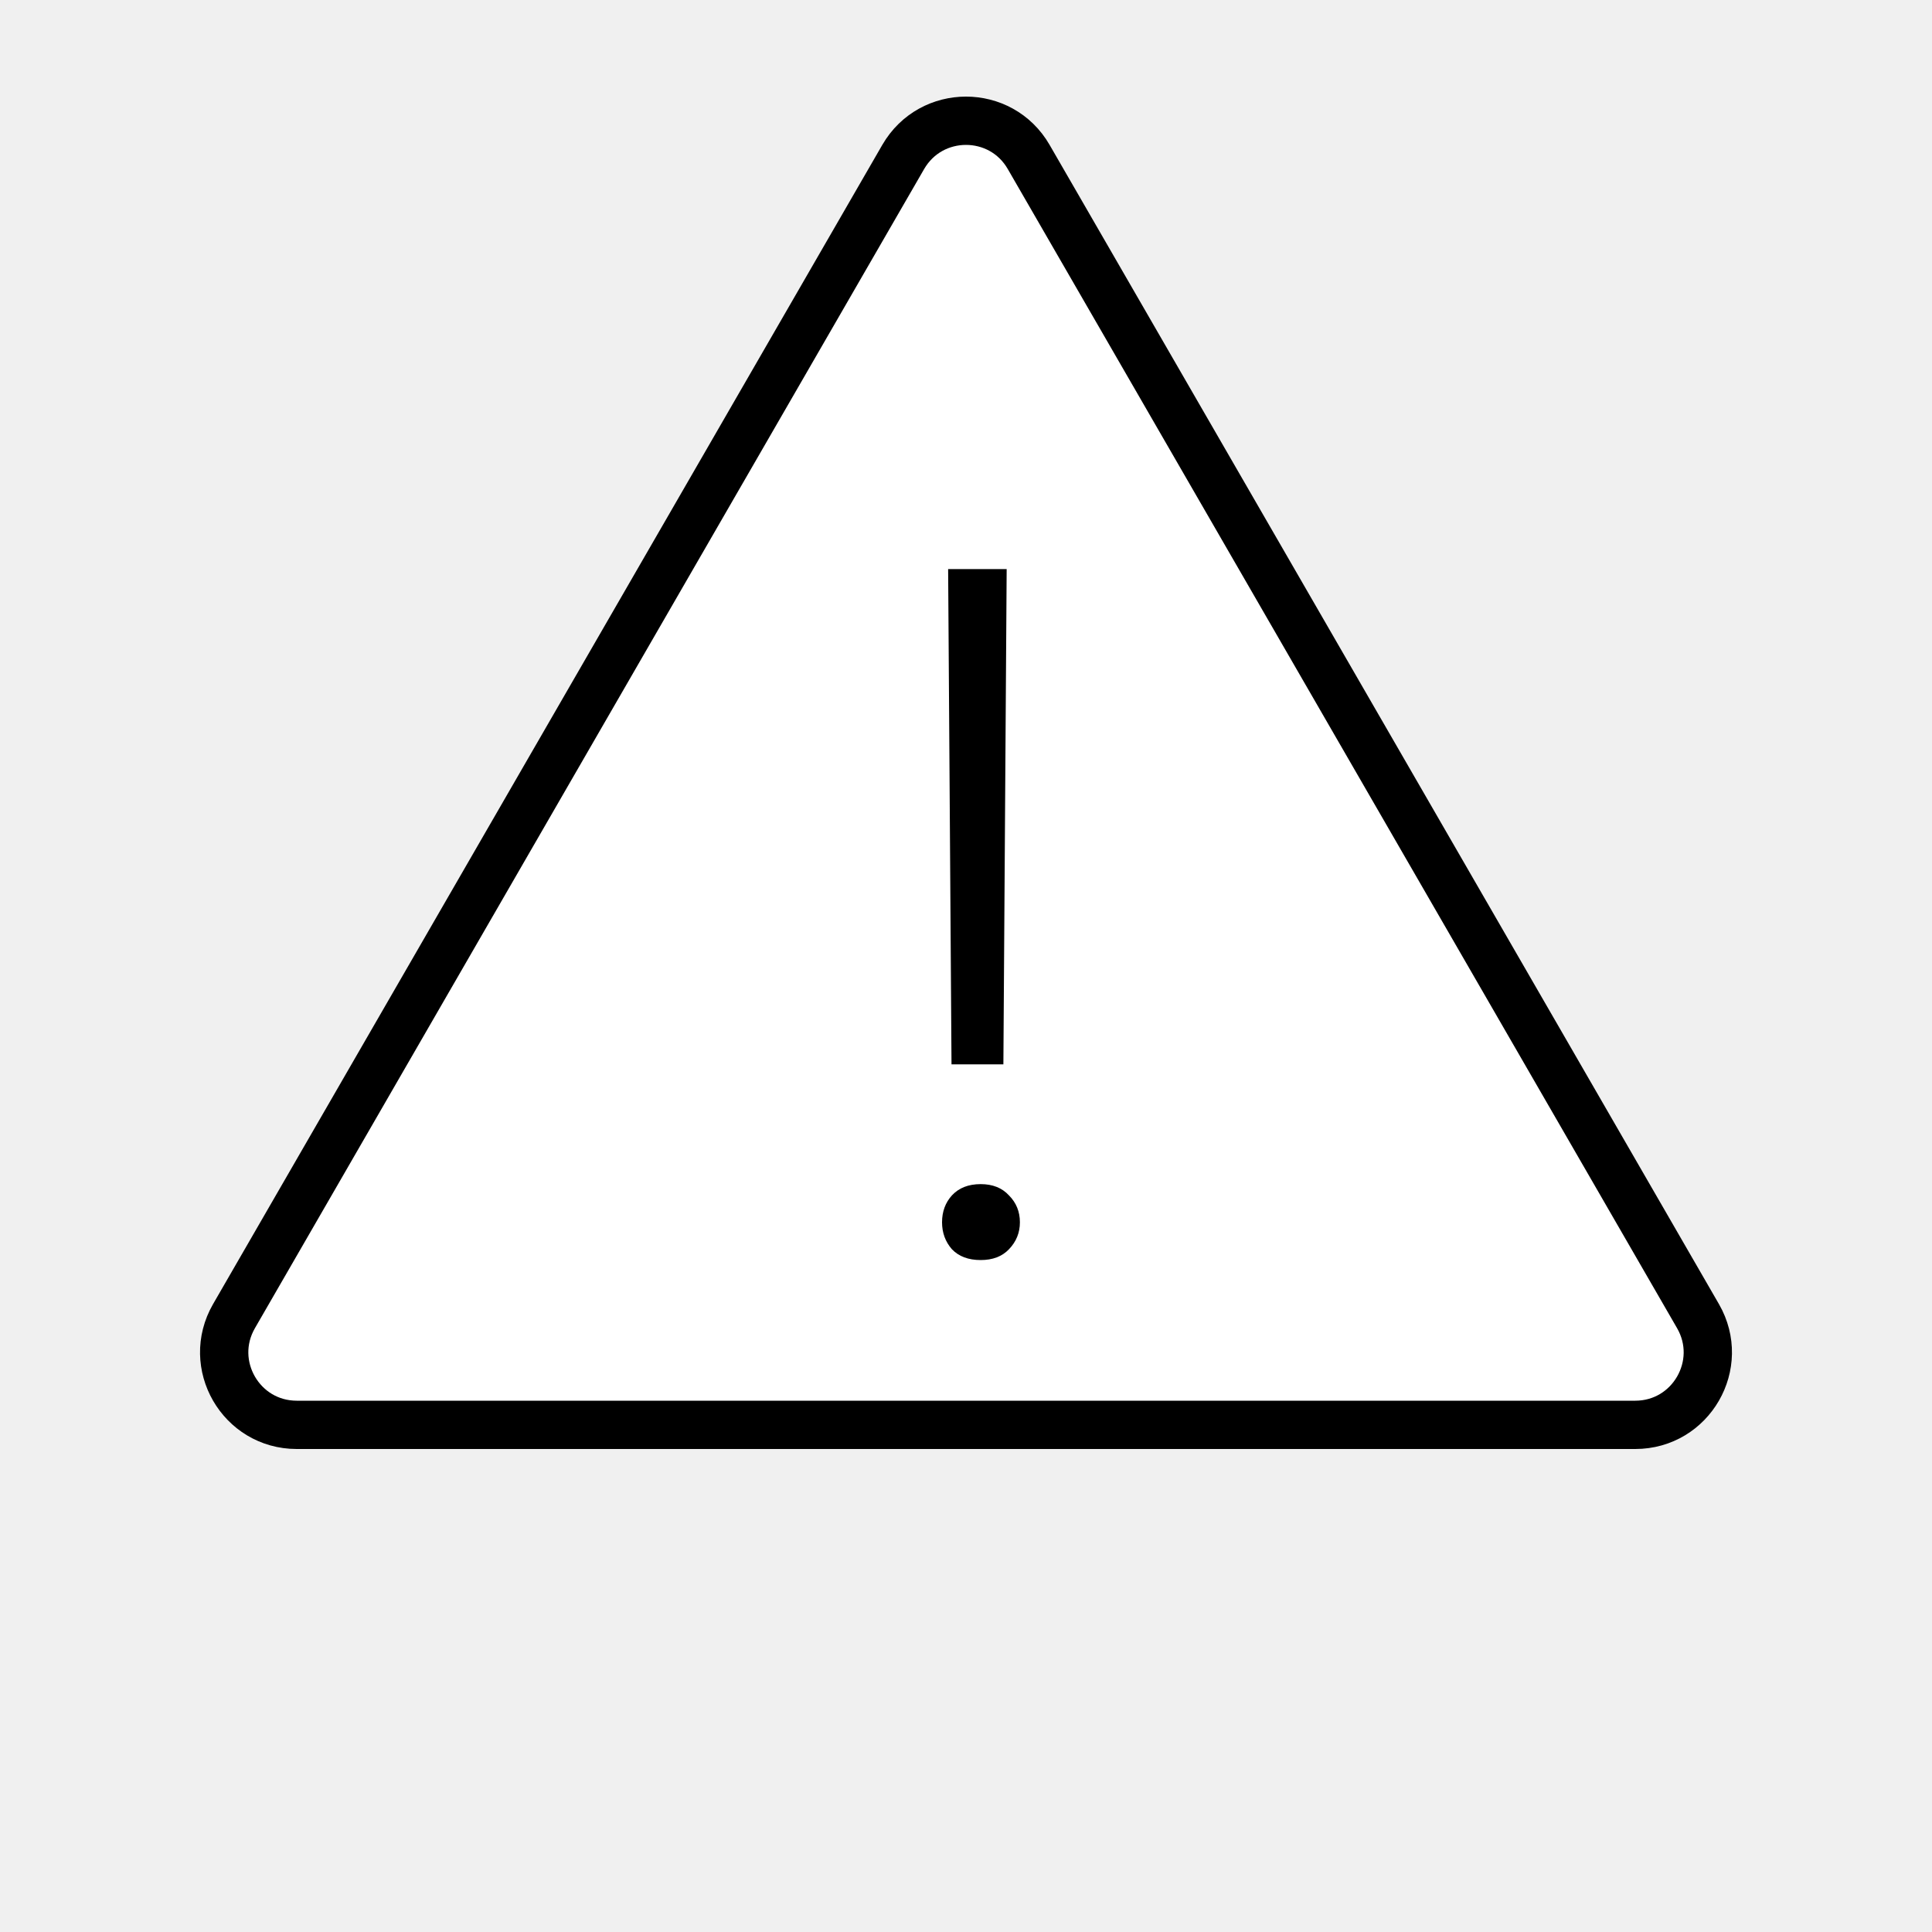
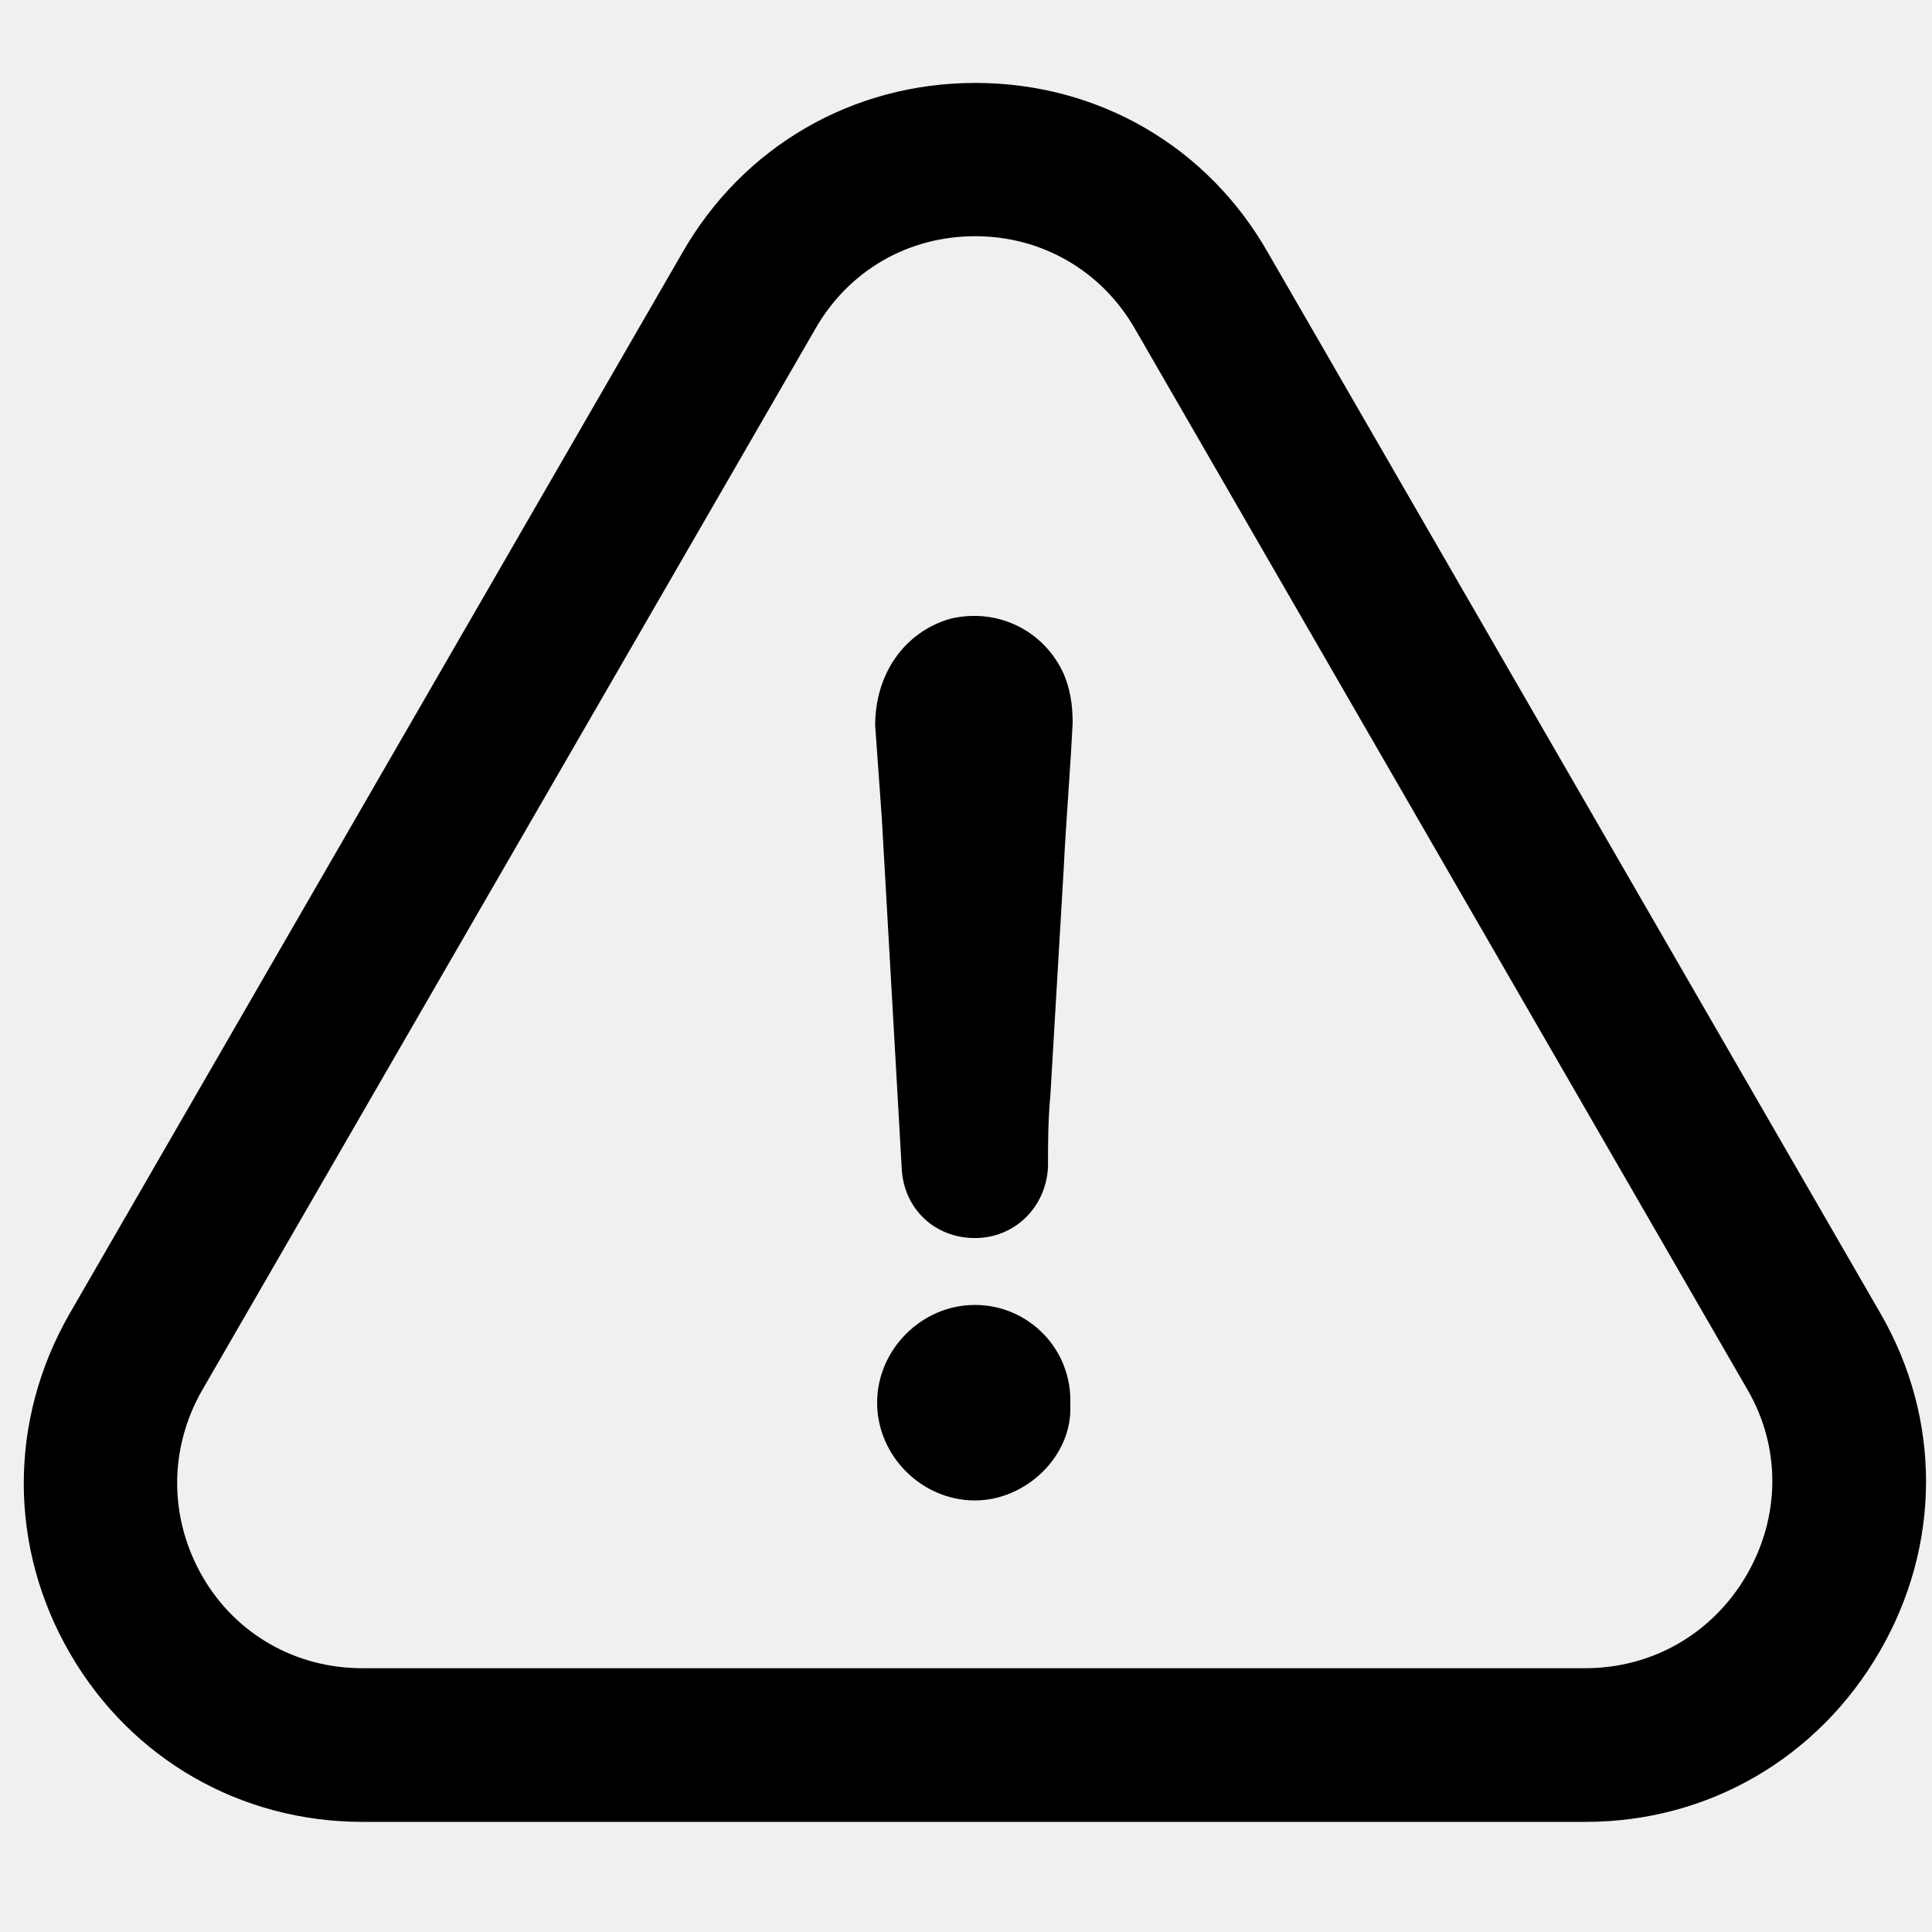
- <svg xmlns="http://www.w3.org/2000/svg" width="20" height="20" viewBox="0 0 20 20" fill="none">
-   <path d="M9.35 1.625C9.639 1.125 10.361 1.125 10.649 1.625L17.578 13.625C17.866 14.125 17.506 14.75 16.928 14.75H3.072C2.494 14.75 2.134 14.125 2.422 13.625L9.35 1.625Z" fill="white" stroke="black" stroke-width="0.5" />
-   <path d="M10.421 5.891L10.387 11.018H9.85L9.815 5.891H10.421ZM9.752 12.653C9.752 12.543 9.786 12.45 9.854 12.375C9.926 12.297 10.025 12.258 10.152 12.258C10.276 12.258 10.374 12.297 10.445 12.375C10.52 12.45 10.558 12.543 10.558 12.653C10.558 12.761 10.52 12.854 10.445 12.932C10.374 13.007 10.276 13.044 10.152 13.044C10.025 13.044 9.926 13.007 9.854 12.932C9.786 12.854 9.752 12.761 9.752 12.653Z" fill="black" />
+ <svg xmlns="http://www.w3.org/2000/svg" width="65" height="65" viewBox="0 0 65 65" fill="none">
+   <g clip-path="url(#clip0_2416_4325)">
+     <path d="M32.799 43.903C31.01 43.903 29.51 45.403 29.51 47.192C29.51 48.981 31.01 50.481 32.799 50.481C34.522 50.481 36.088 48.981 36.009 47.271C36.088 45.39 34.601 43.903 32.799 43.903Z" fill="black" />
+     <path d="M63.242 55.559C65.308 51.994 65.321 47.745 63.269 44.193L42.666 8.513C40.627 4.921 36.943 2.79 32.812 2.79C28.681 2.79 24.997 4.934 22.958 8.5L2.329 44.219C0.277 47.81 0.29 52.086 2.369 55.651C4.421 59.177 8.092 61.295 12.196 61.295H53.349C57.467 61.295 61.164 59.151 63.242 55.559ZM58.769 52.981C57.625 54.954 55.599 56.125 53.336 56.125H12.183C9.947 56.125 7.934 54.98 6.816 53.047C5.684 51.086 5.671 48.745 6.802 46.771L27.431 11.065C28.55 9.105 30.549 7.947 32.812 7.947C35.062 7.947 37.075 9.118 38.193 11.078L58.809 46.784C59.914 48.705 59.901 51.02 58.769 52.981Z" fill="black" />
+     <path d="M31.983 20.814C30.418 21.261 29.444 22.682 29.444 24.406C29.523 25.445 29.589 26.497 29.668 27.537C29.892 31.497 30.115 35.378 30.339 39.338C30.418 40.68 31.457 41.653 32.799 41.653C34.141 41.653 35.194 40.614 35.259 39.259C35.259 38.443 35.259 37.693 35.338 36.864C35.483 34.325 35.641 31.786 35.786 29.247C35.865 27.602 36.009 25.958 36.088 24.314C36.088 23.721 36.009 23.195 35.786 22.669C35.115 21.195 33.549 20.446 31.983 20.814Z" fill="black" />
+   </g>
+   <defs>
+     <clipPath id="clip0_2416_4325">
+       <rect width="64" height="64" fill="white" transform="translate(0.799805 0.0426025)" />
+     </clipPath>
+   </defs>
</svg>
